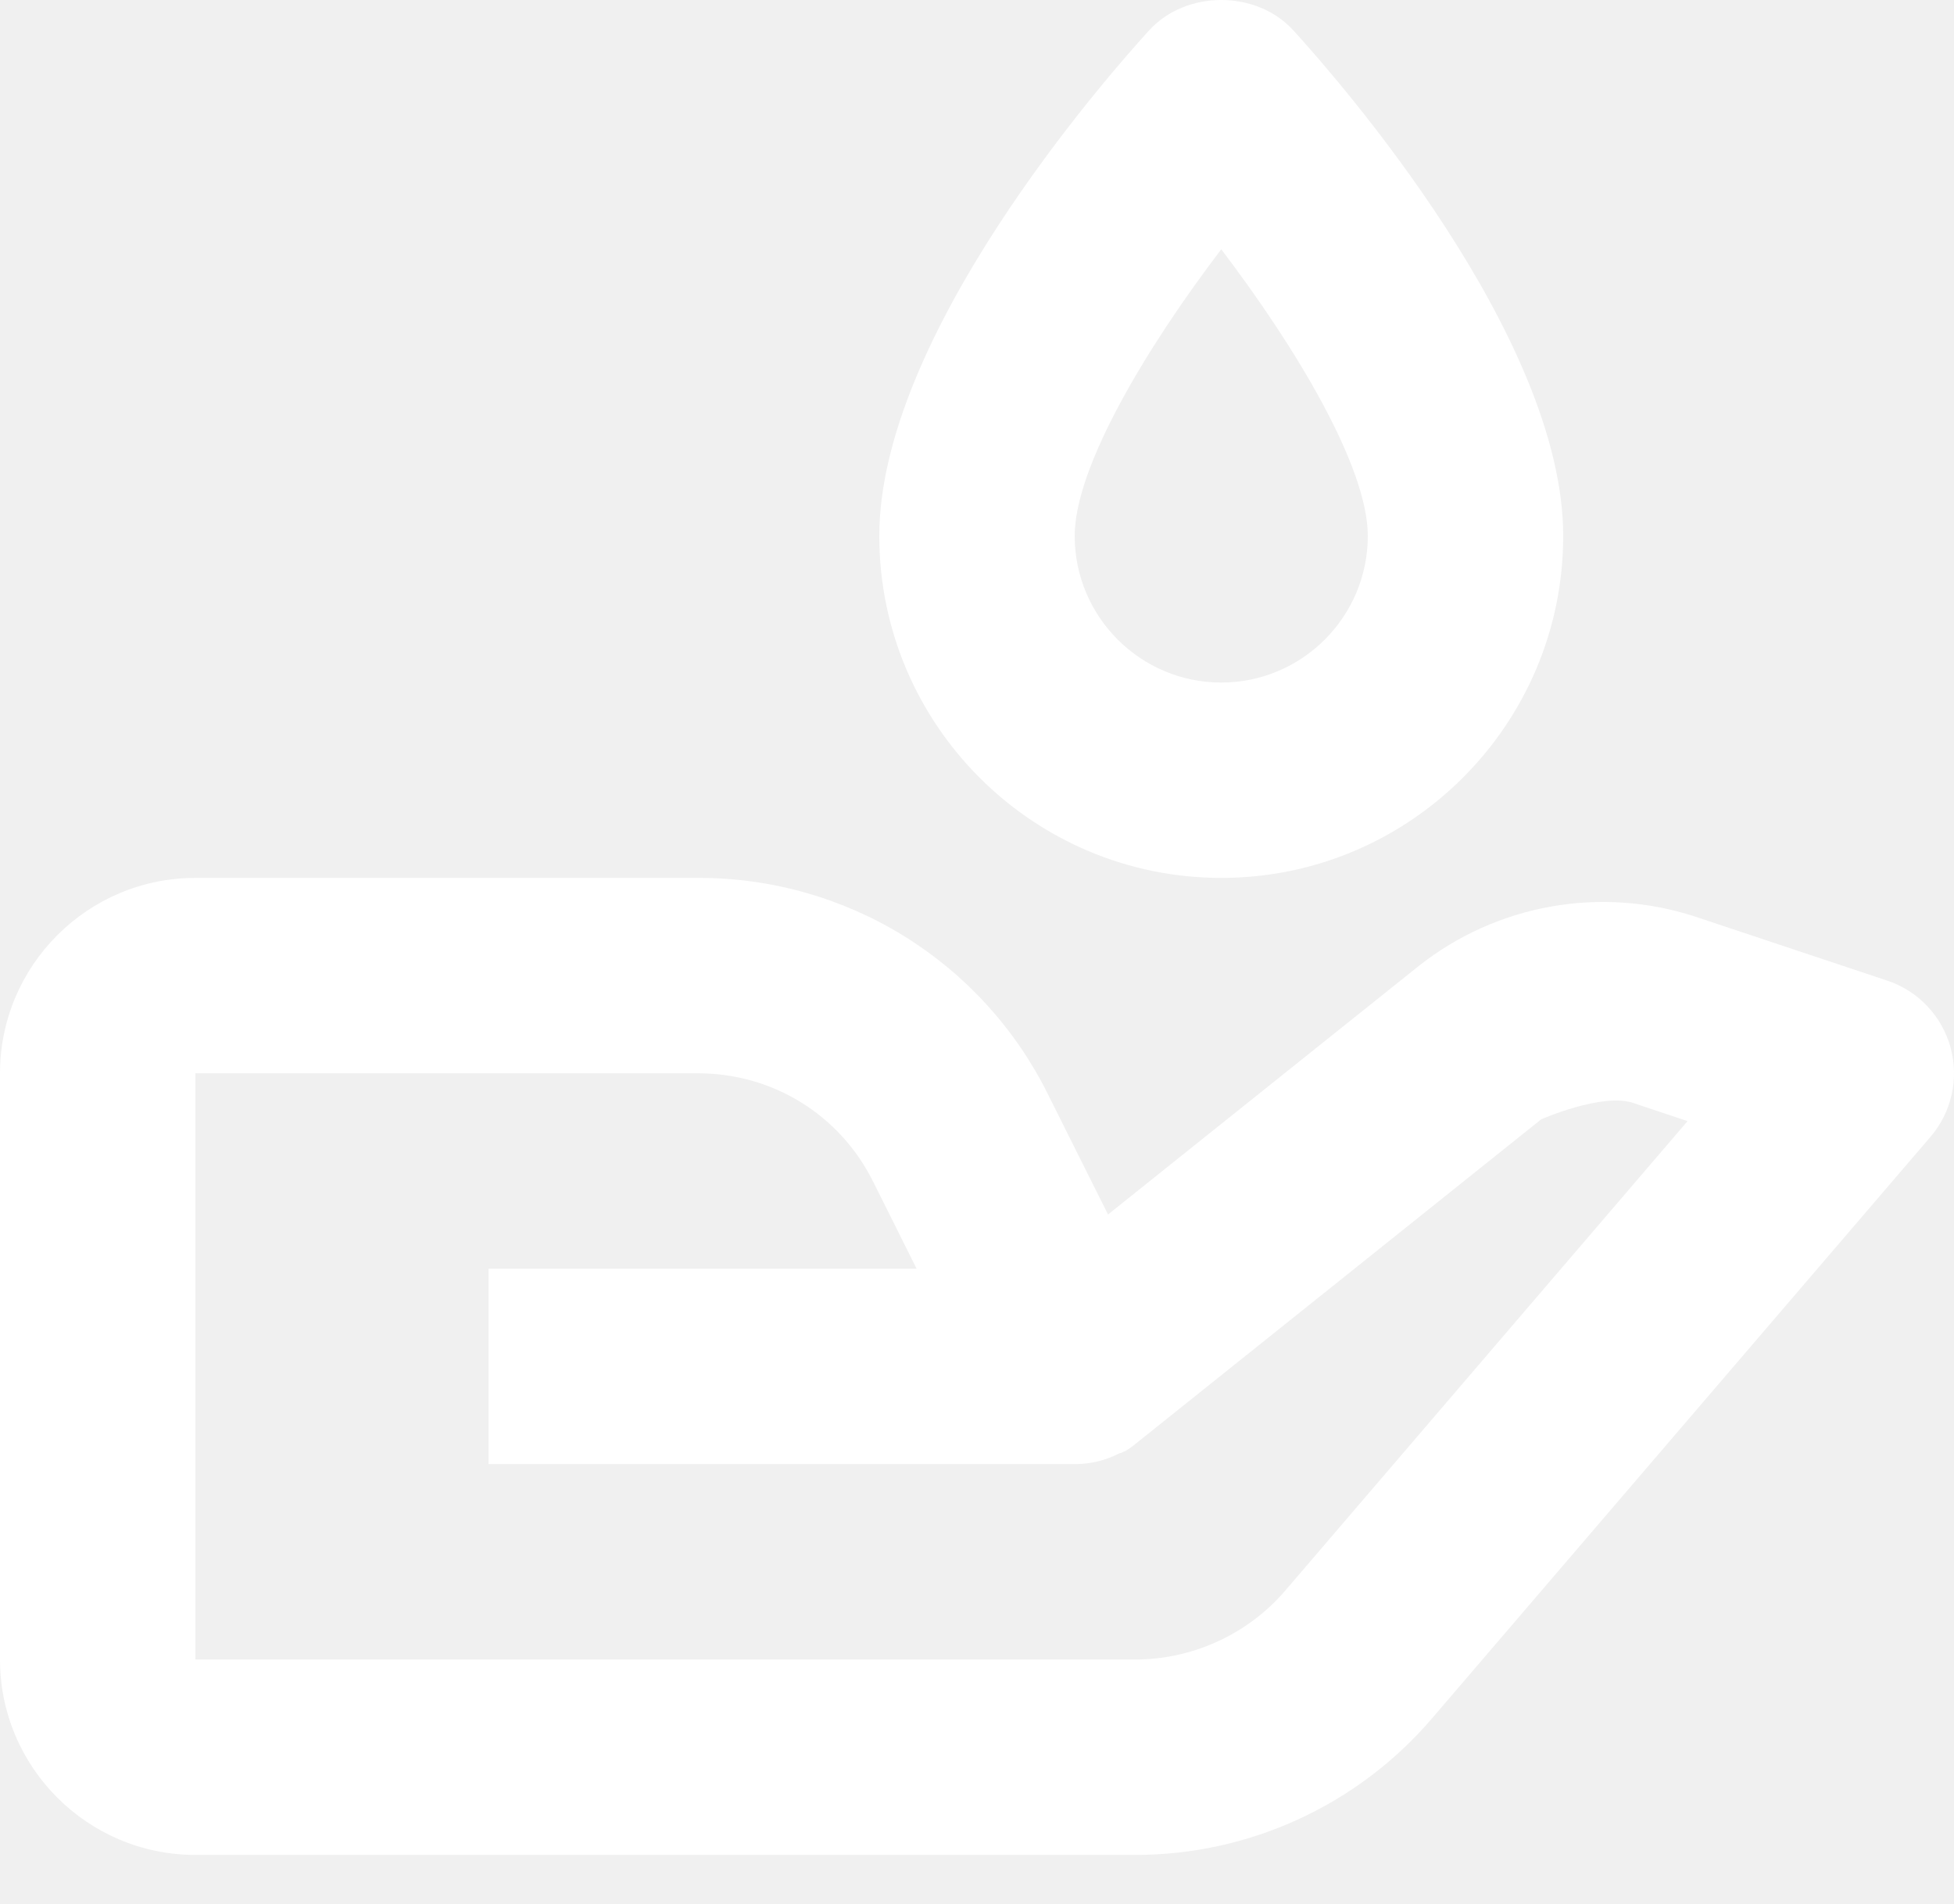
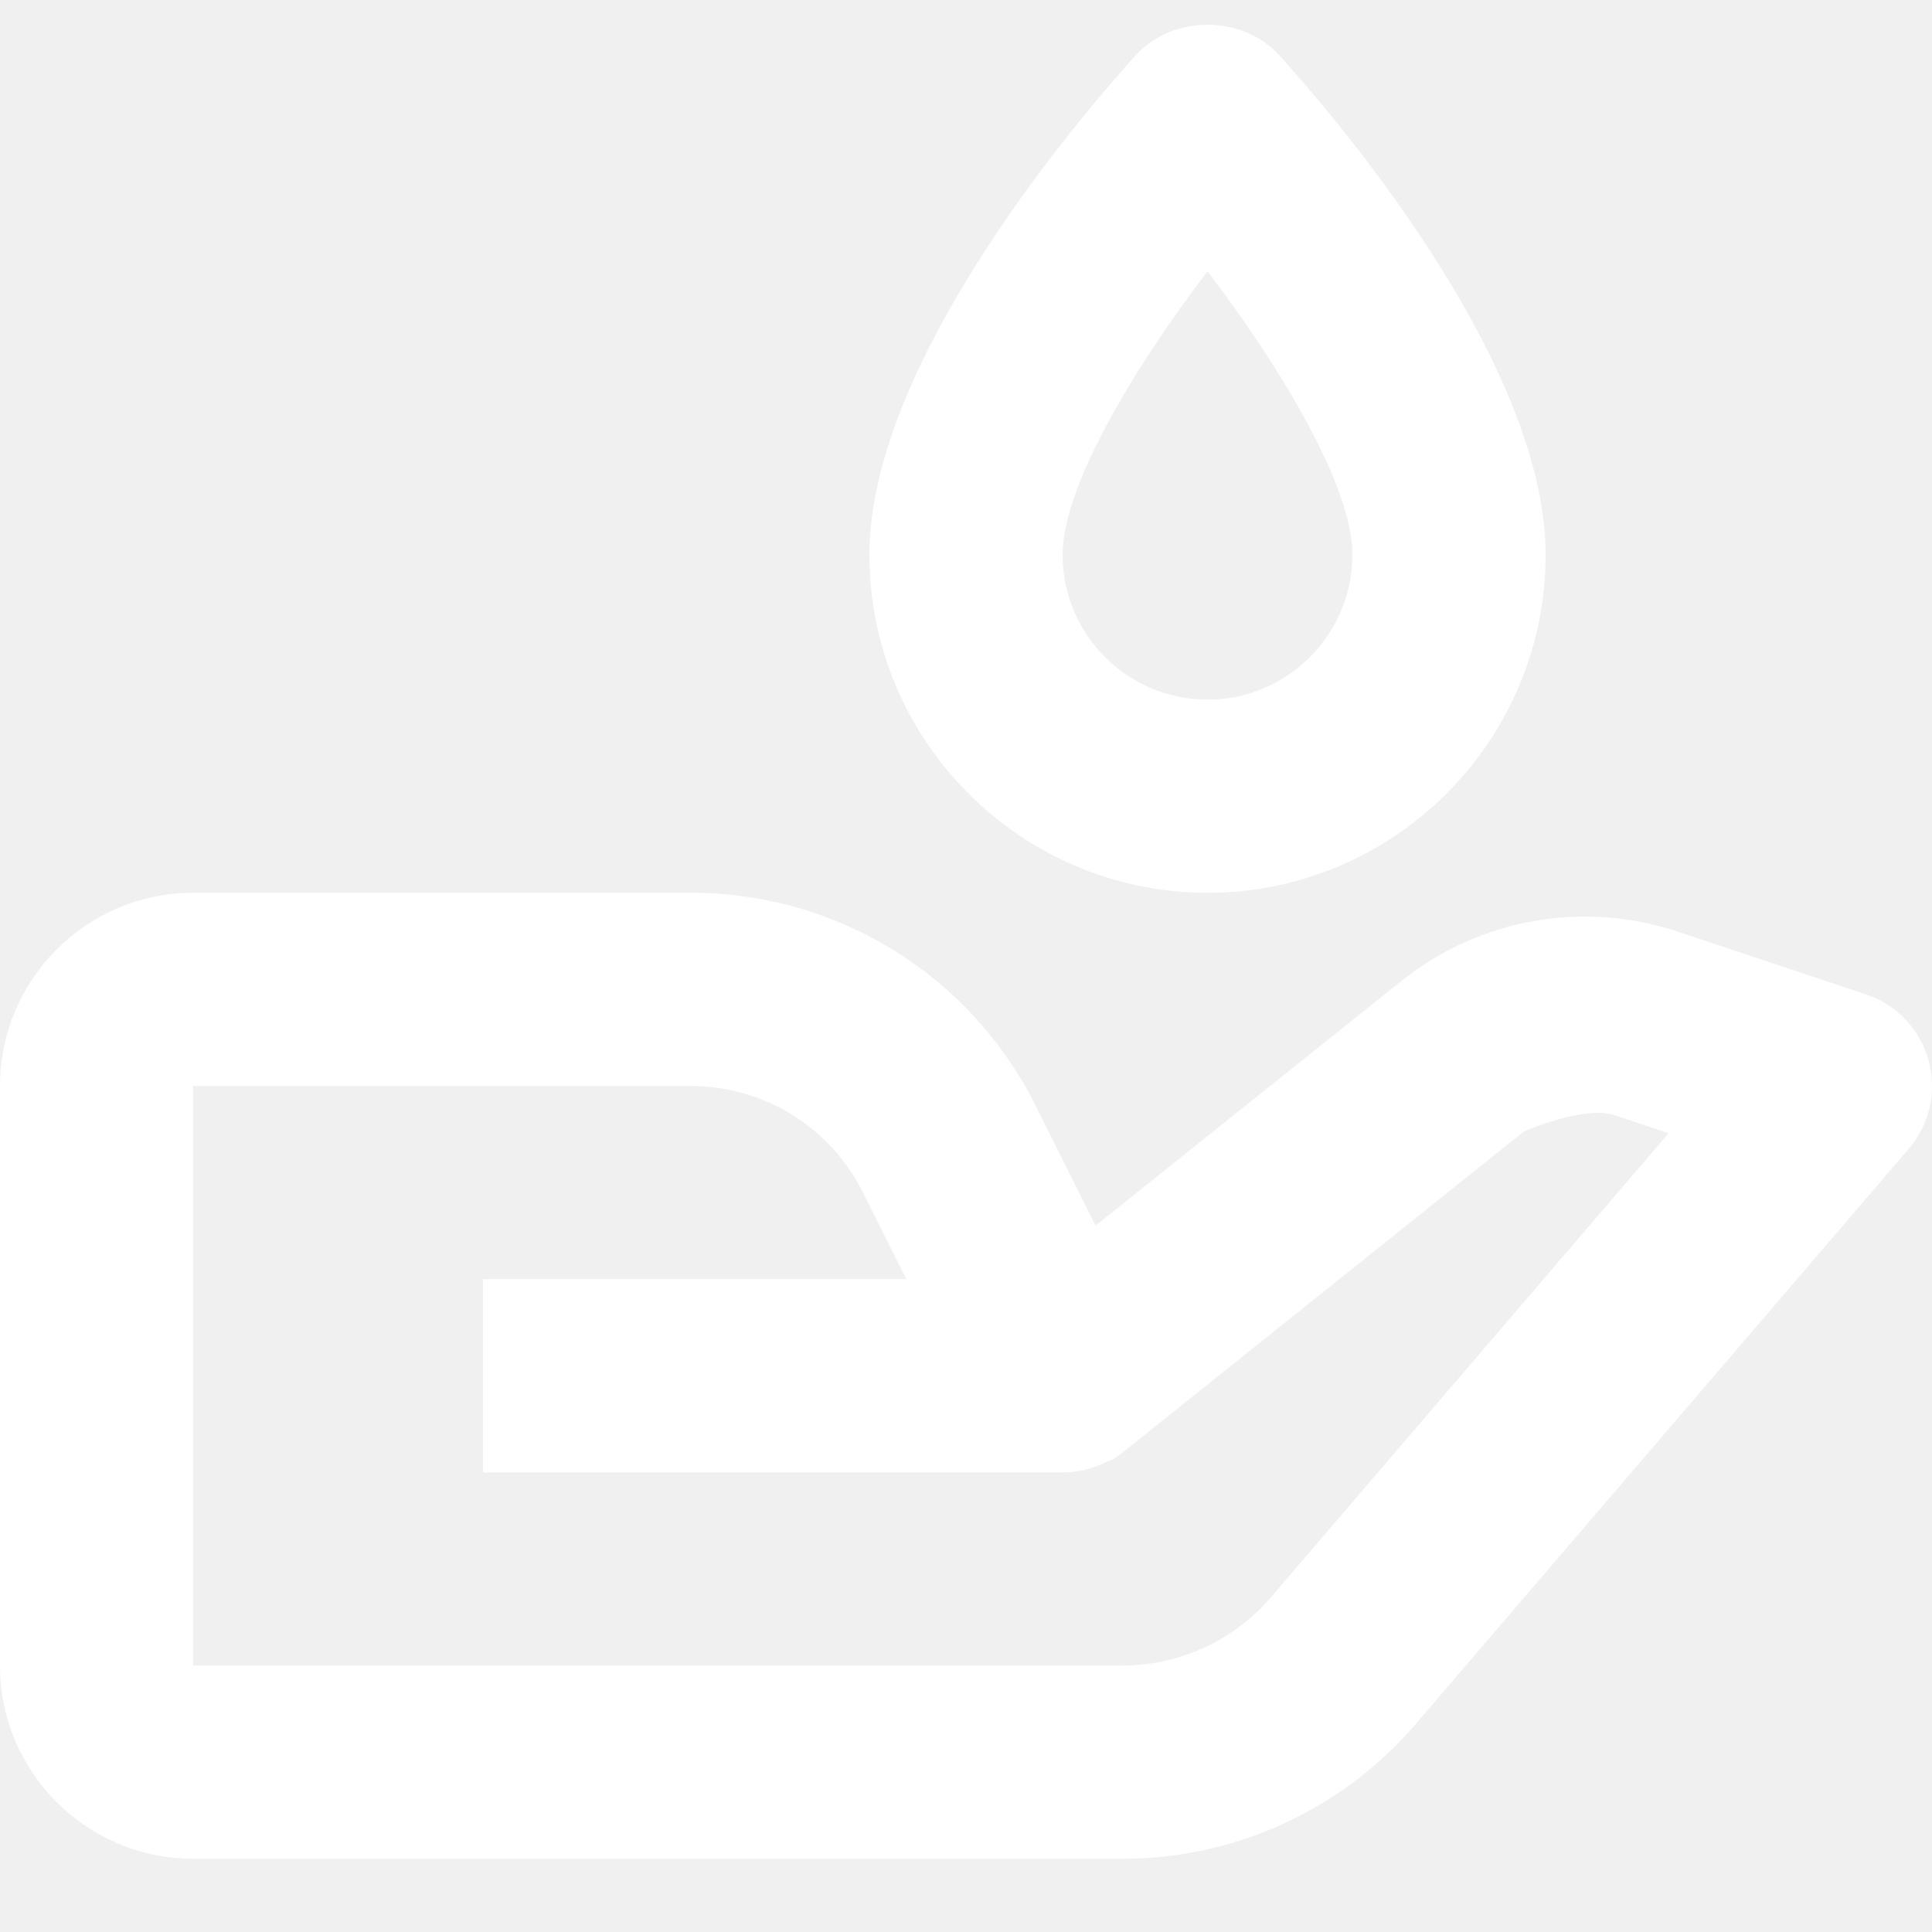
- <svg xmlns="http://www.w3.org/2000/svg" width="39" height="38" viewBox="0 0 39 38" fill="none">
+ <svg xmlns="http://www.w3.org/2000/svg" width="45" height="45" viewBox="0 0 39 38" fill="none">
  <path d="M3.9 37.022H22.659C23.784 37.023 24.896 36.779 25.918 36.309C26.941 35.839 27.849 35.153 28.581 34.298L38.529 22.692C38.738 22.449 38.883 22.159 38.953 21.847C39.023 21.535 39.015 21.21 38.93 20.902C38.844 20.594 38.685 20.311 38.465 20.079C38.245 19.847 37.971 19.673 37.667 19.572L33.83 18.293C32.903 17.991 31.915 17.923 30.955 18.094C29.995 18.265 29.091 18.67 28.325 19.273L22.115 24.24L20.912 21.832C20.267 20.534 19.272 19.442 18.039 18.68C16.805 17.919 15.384 17.518 13.934 17.522H3.9C1.749 17.522 0 19.271 0 21.422V33.122C0 35.273 1.749 37.022 3.9 37.022ZM3.9 21.422H13.934C15.422 21.422 16.758 22.247 17.423 23.577L18.295 25.322H9.75V29.222H21.477C21.777 29.218 22.072 29.145 22.339 29.008L22.345 29.006L22.352 29.002H22.358L22.362 29H22.37L22.372 28.998C22.393 29.004 22.378 28.996 22.378 28.996C22.401 28.996 22.382 28.994 22.382 28.994H22.384L22.388 28.992L22.393 28.99L22.397 28.988L22.401 28.986L22.407 28.984L22.411 28.982L22.415 28.98L22.421 28.977L22.425 28.975L22.428 28.973L22.434 28.971L22.438 28.969H22.44L22.444 28.967H22.446L22.45 28.965L22.454 28.963C22.475 28.961 22.46 28.961 22.46 28.961L22.464 28.959C22.539 28.914 22.61 28.863 22.678 28.807L30.763 22.339C30.763 22.339 31.977 21.806 32.596 22.013L33.682 22.376L25.623 31.781C25.252 32.202 24.796 32.539 24.285 32.77C23.774 33.001 23.22 33.121 22.659 33.122H3.9V21.422ZM22.934 0.608C22.035 1.595 17.55 6.714 17.55 10.697C17.55 14.461 20.611 17.522 24.375 17.522C28.138 17.522 31.2 14.461 31.2 10.697C31.2 6.714 26.715 1.595 25.816 0.608C25.077 -0.203 23.673 -0.203 22.934 0.608ZM27.3 10.697C27.3 12.31 25.987 13.623 24.375 13.623C22.762 13.623 21.45 12.31 21.45 10.697C21.45 9.317 22.889 6.926 24.375 4.976C25.86 6.926 27.3 9.317 27.3 10.697Z" fill="white" />
</svg>
